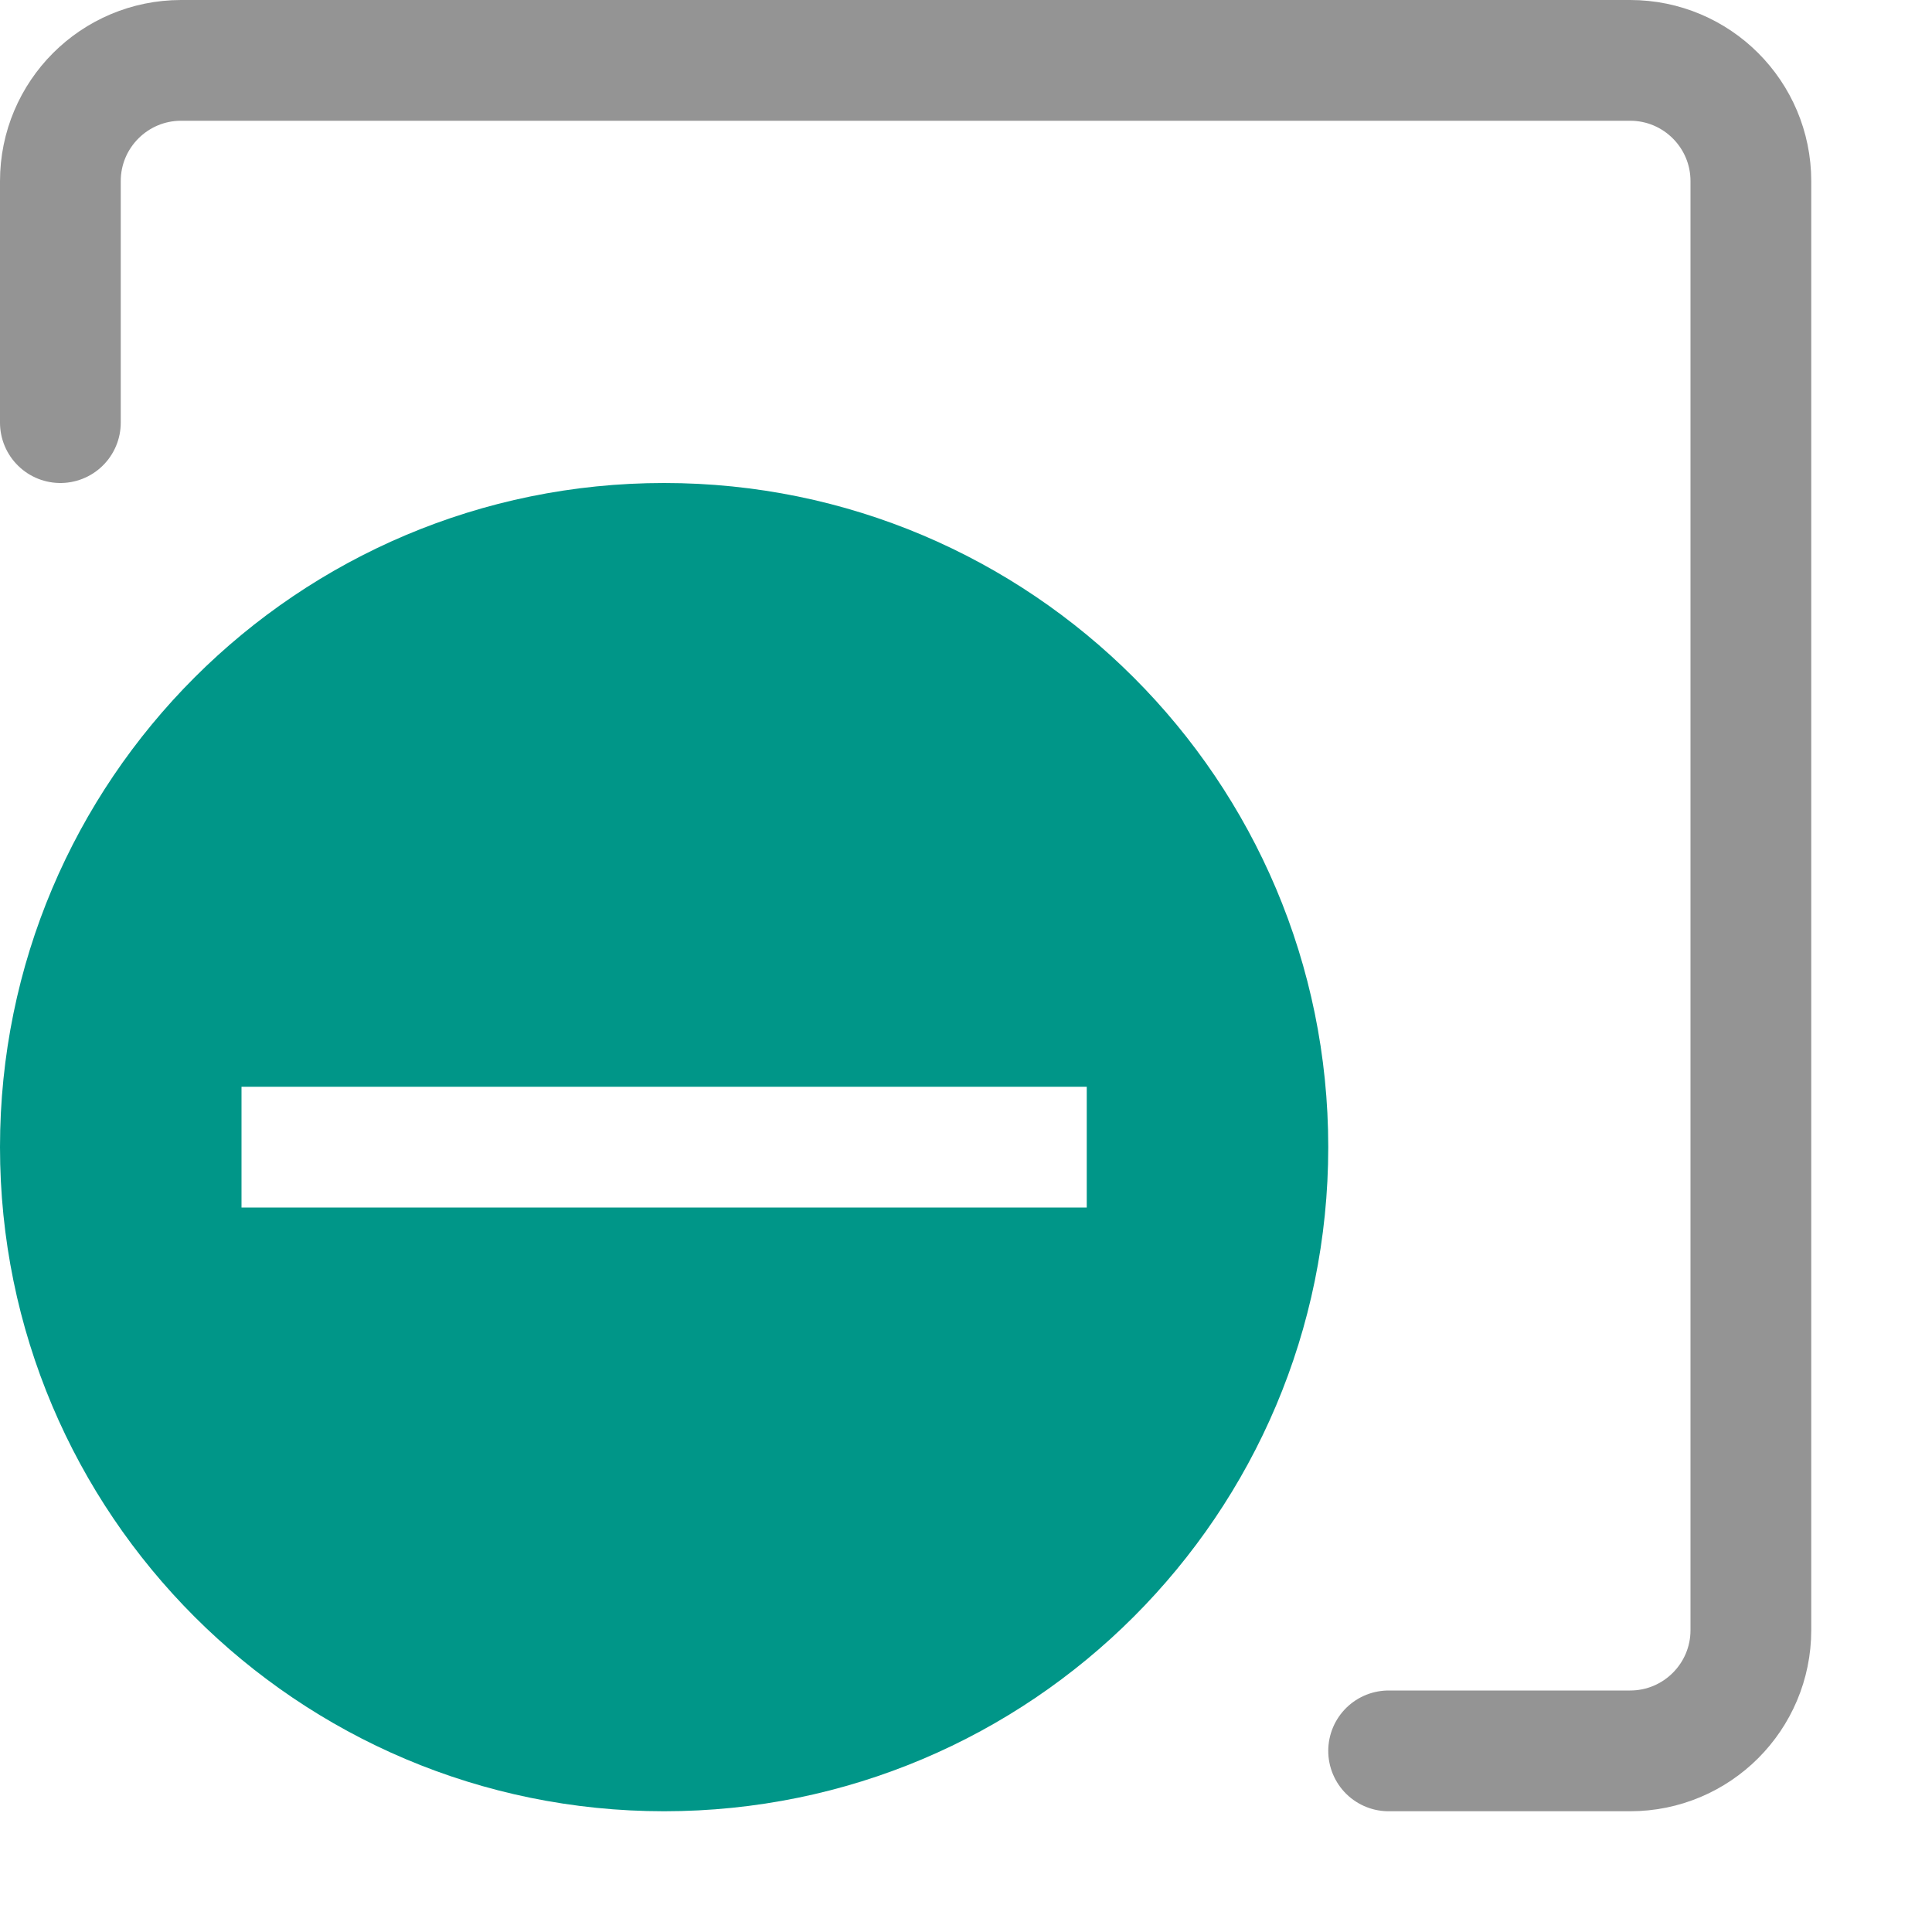
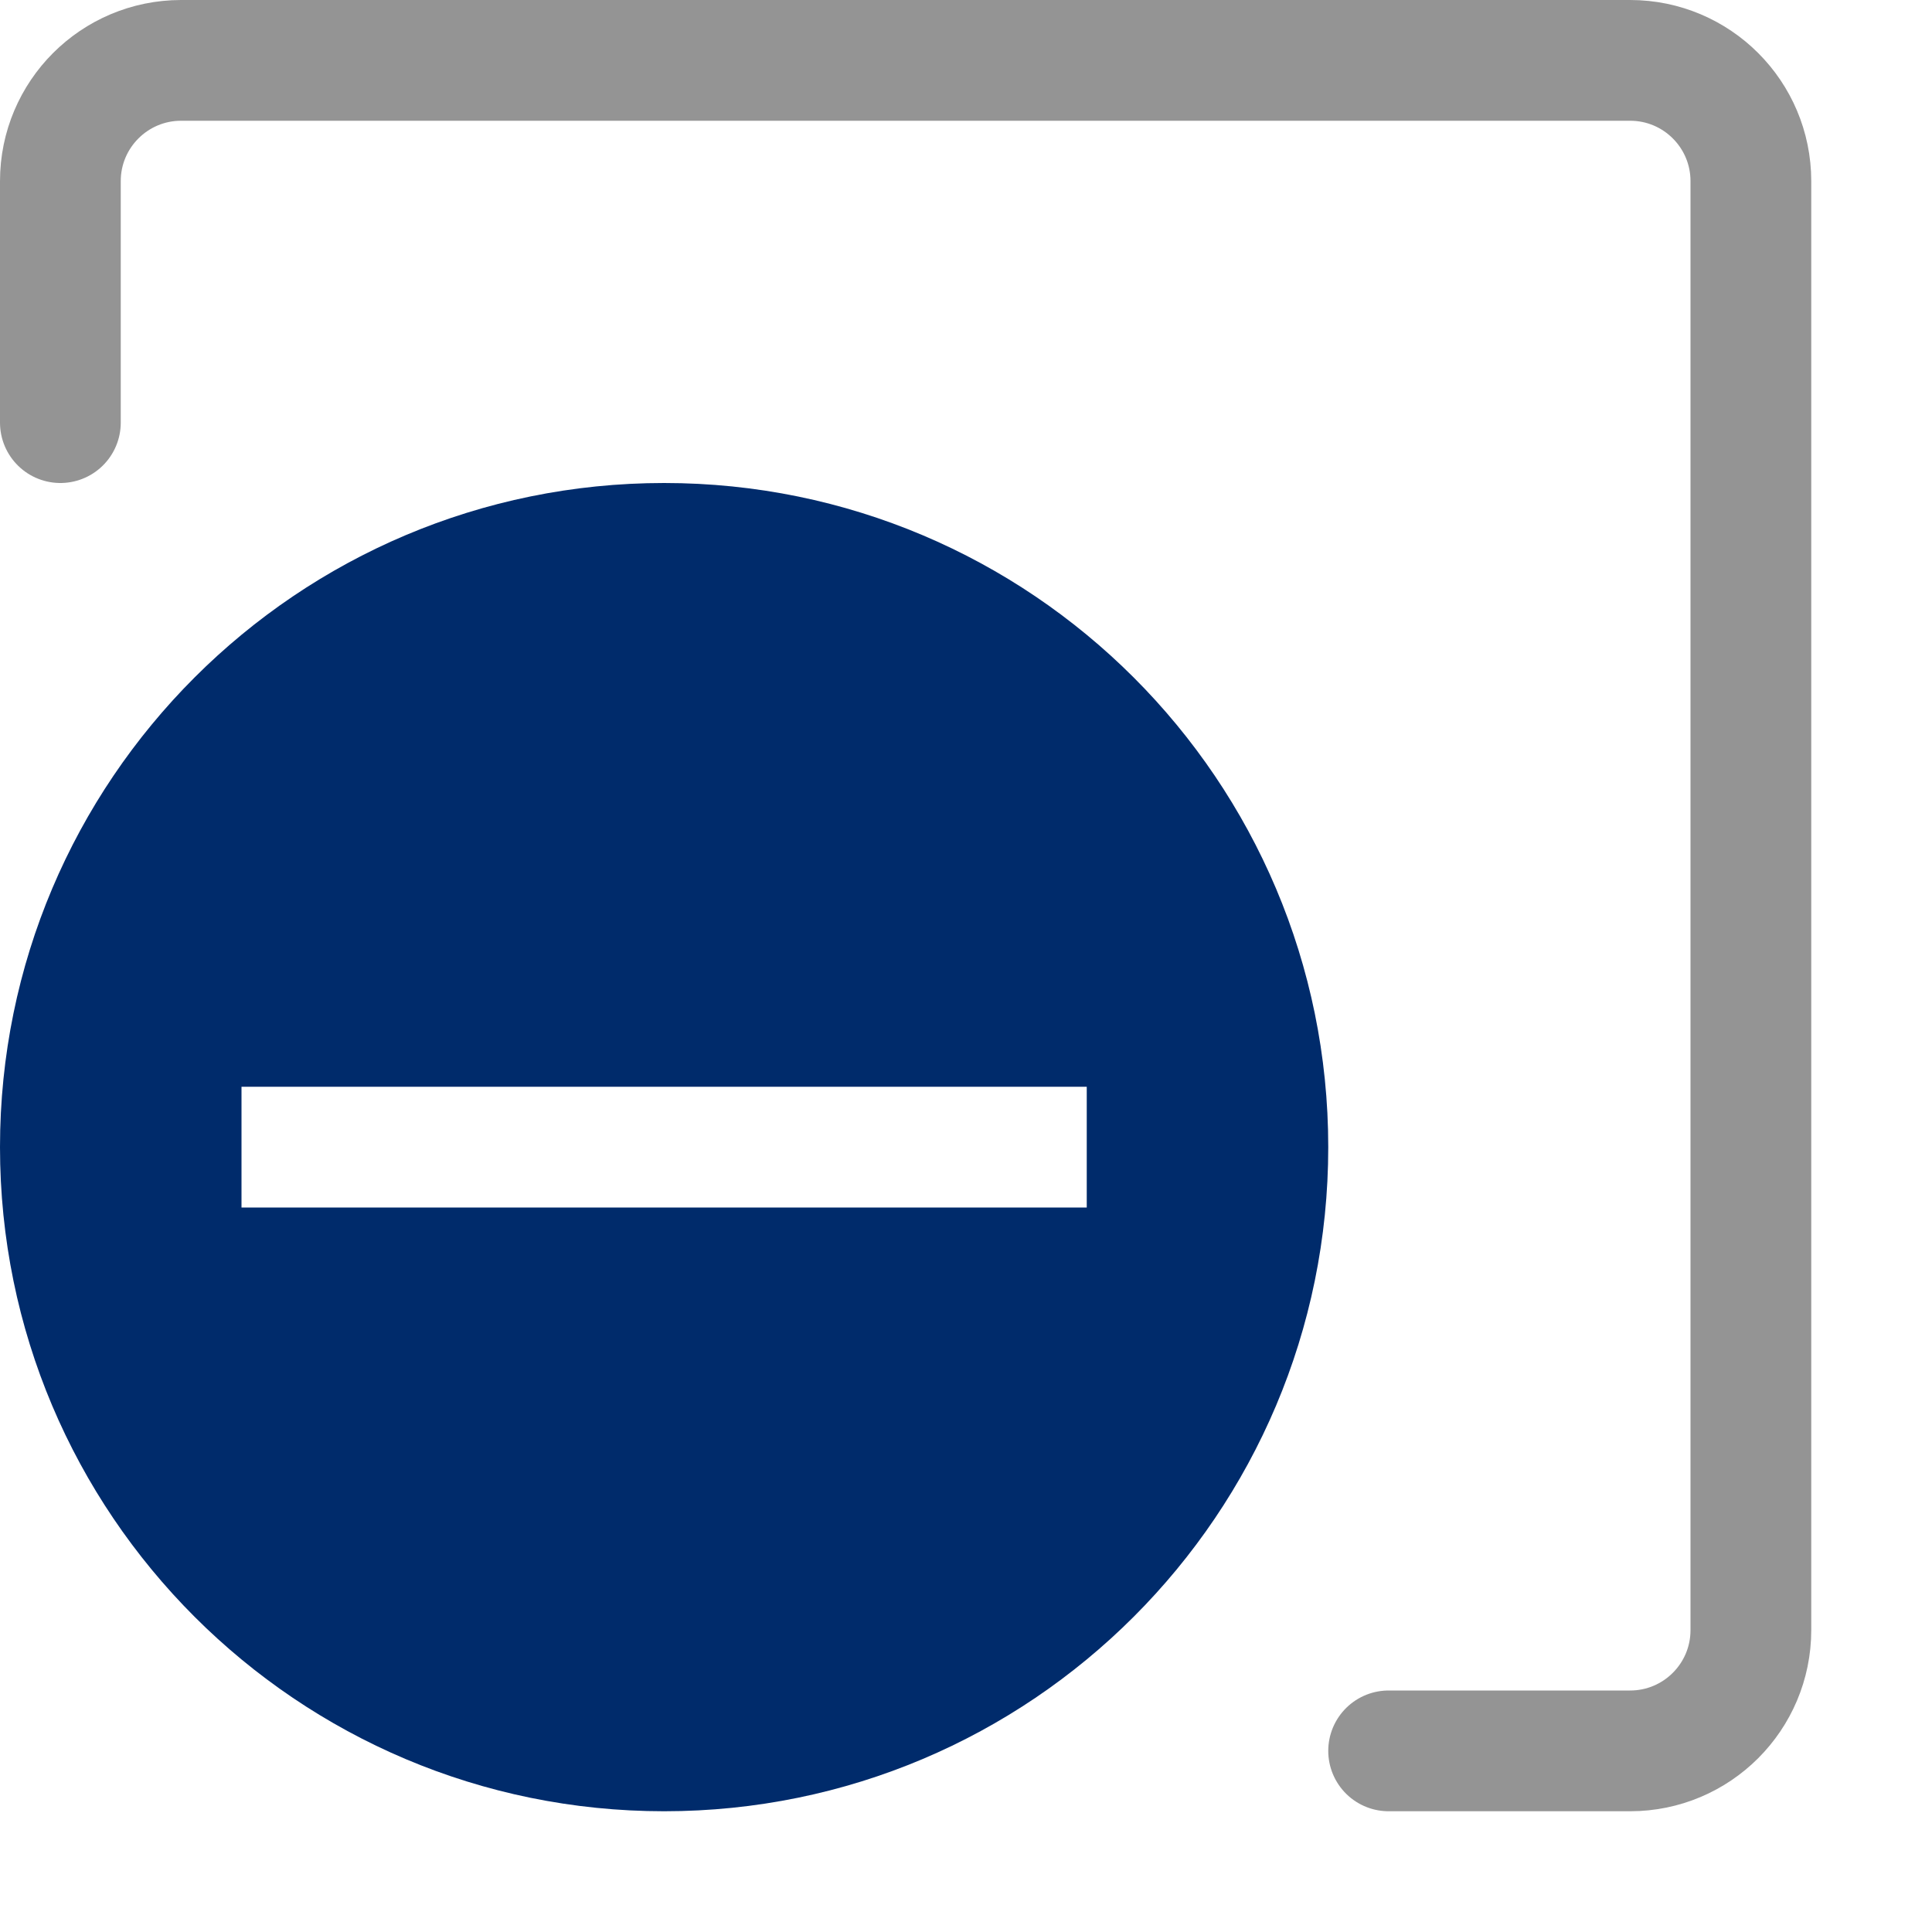
<svg xmlns="http://www.w3.org/2000/svg" width="16" height="16" viewBox="0 0 16 16">
  <path d="M.5,3.5v-2a1,1,0,0,1,1-1h12a1,1,0,0,1,1,1v12a1,1,0,0,1-1,1h-2" style="fill:none;stroke:#949494;stroke-linecap:round;stroke-linejoin:round" />
-   <path d="M5.5,4h0A5.5,5.5,0,0,0,0,9.5H0A5.5,5.5,0,0,0,5.5,15h0A5.5,5.5,0,0,0,11,9.5h0A5.5,5.5,0,0,0,5.5,4ZM9,10H2V9H9Z" style="fill:#009688" />
+   <path d="M5.5,4h0A5.5,5.5,0,0,0,0,9.5H0A5.5,5.5,0,0,0,5.5,15h0A5.5,5.5,0,0,0,11,9.5h0A5.5,5.5,0,0,0,5.5,4ZM9,10H2V9H9Z" style="fill:#002b6b" />
</svg>
